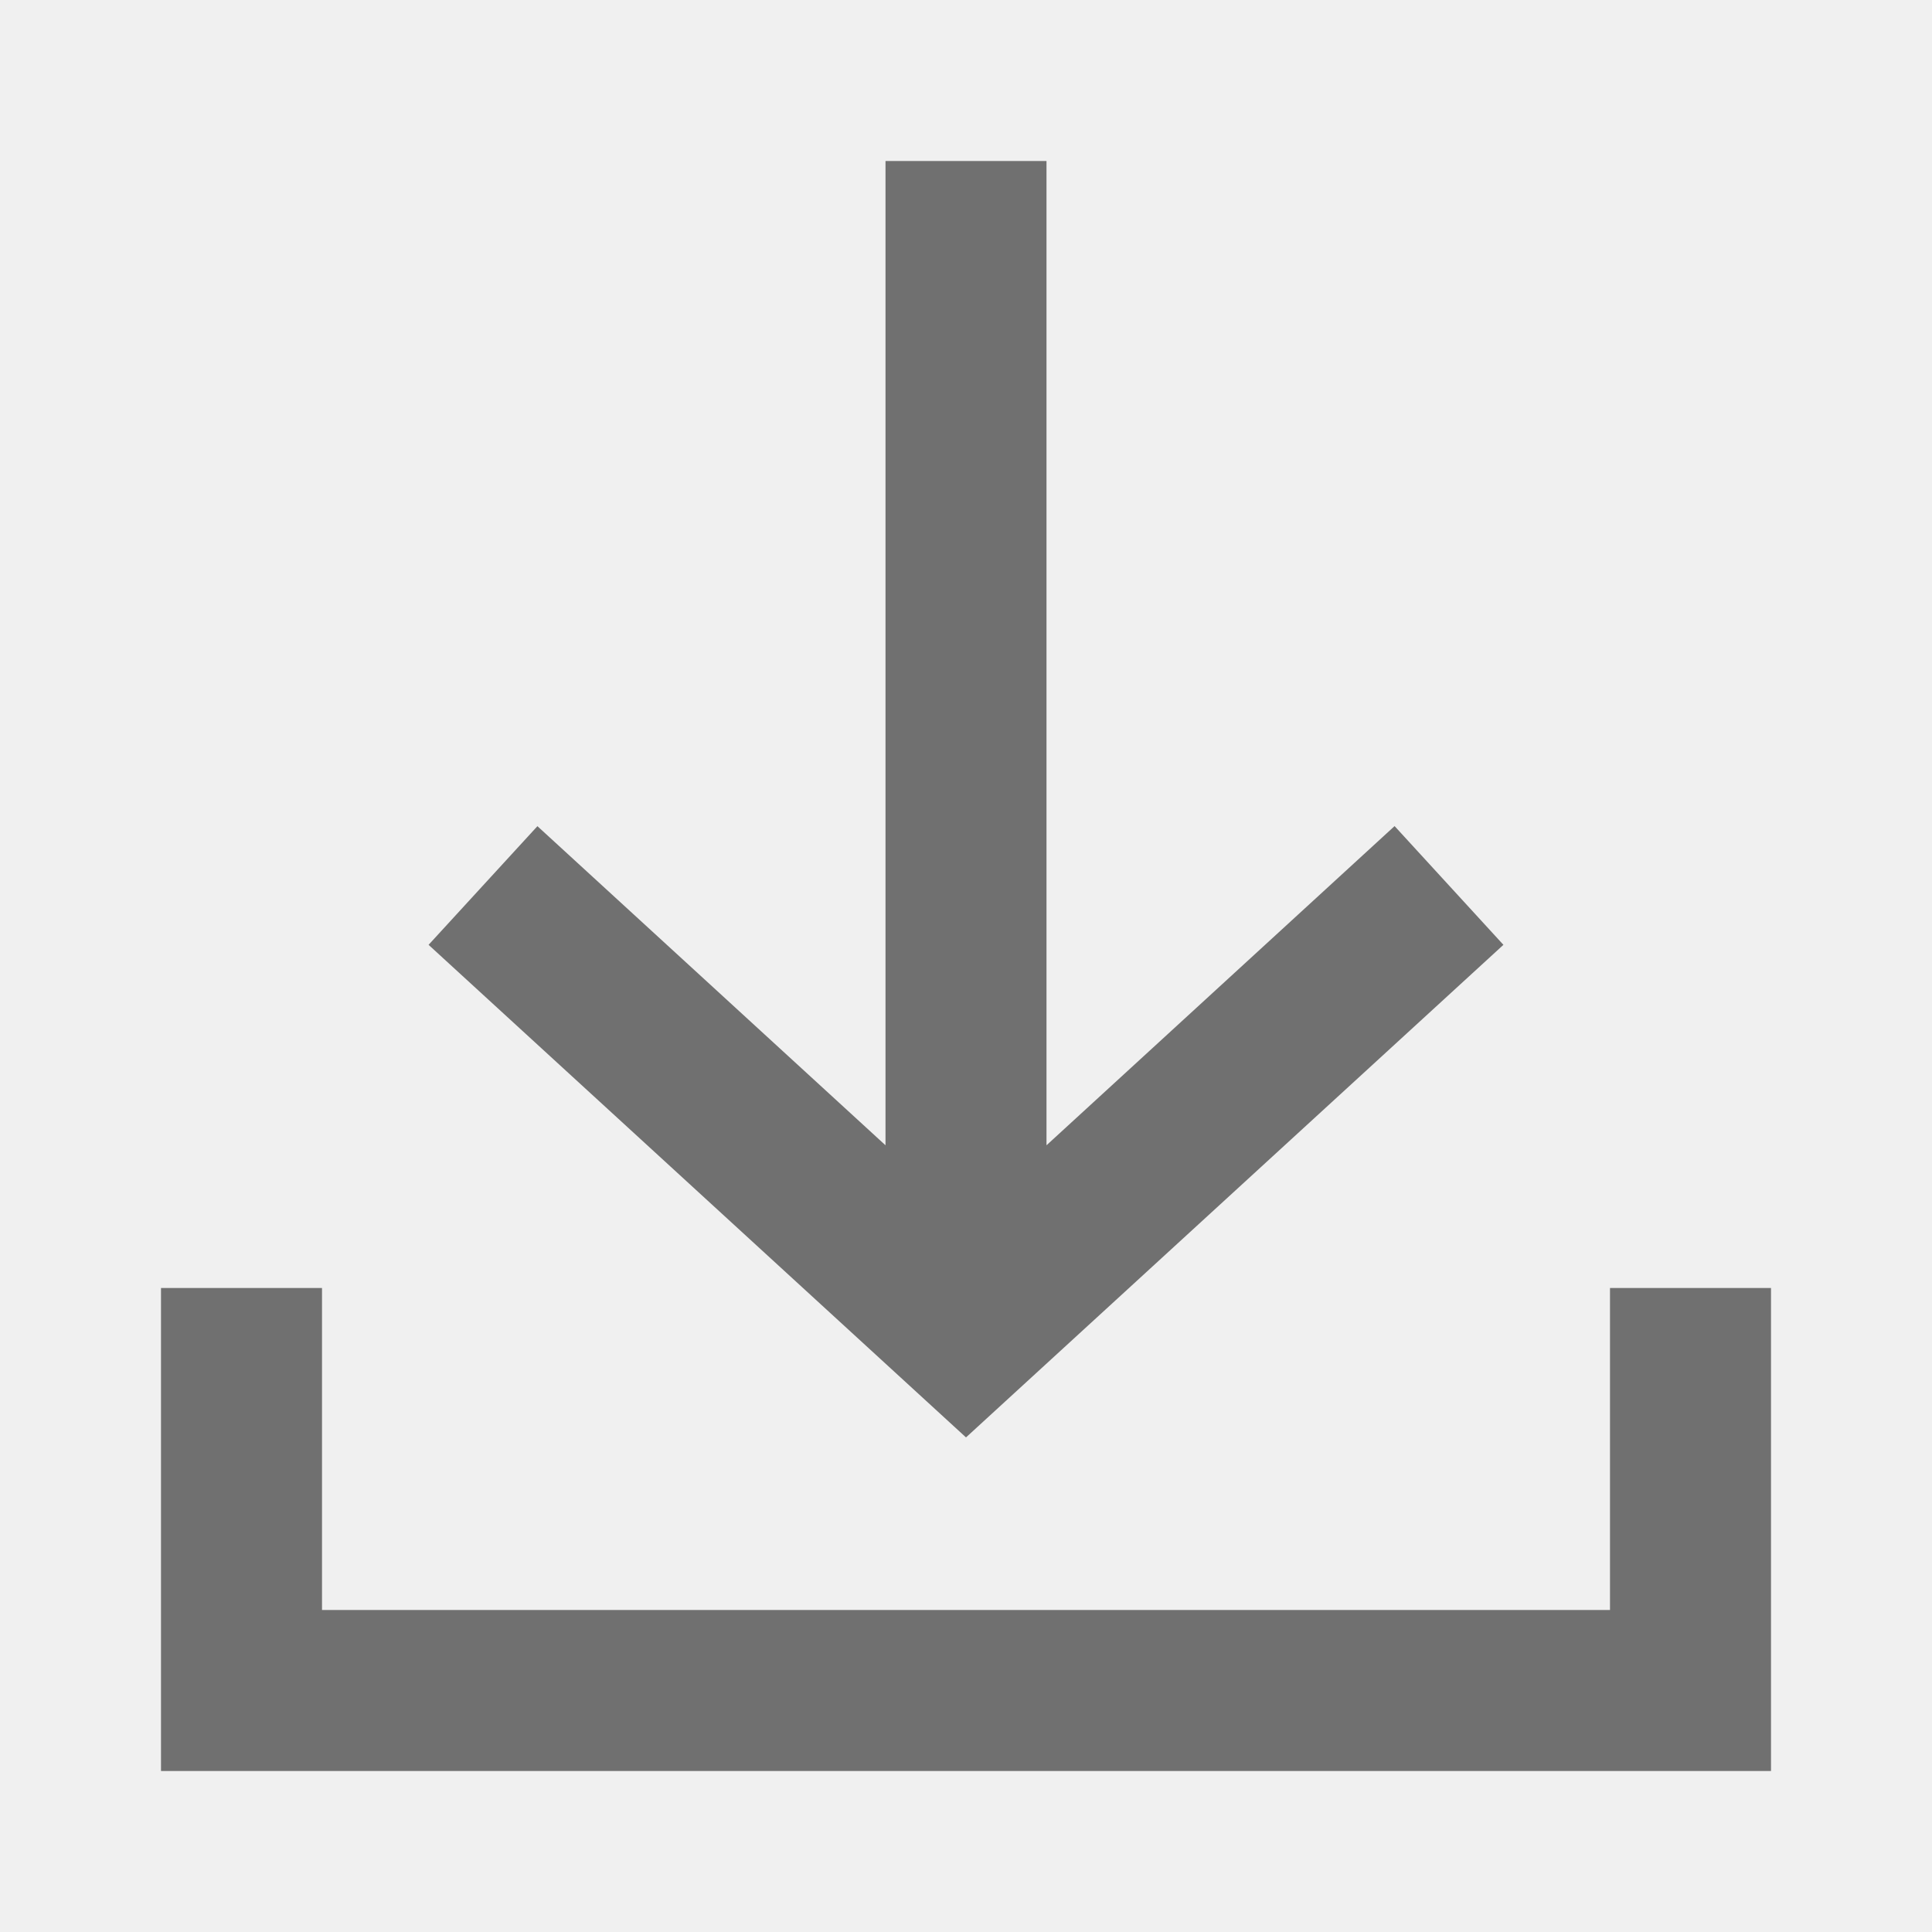
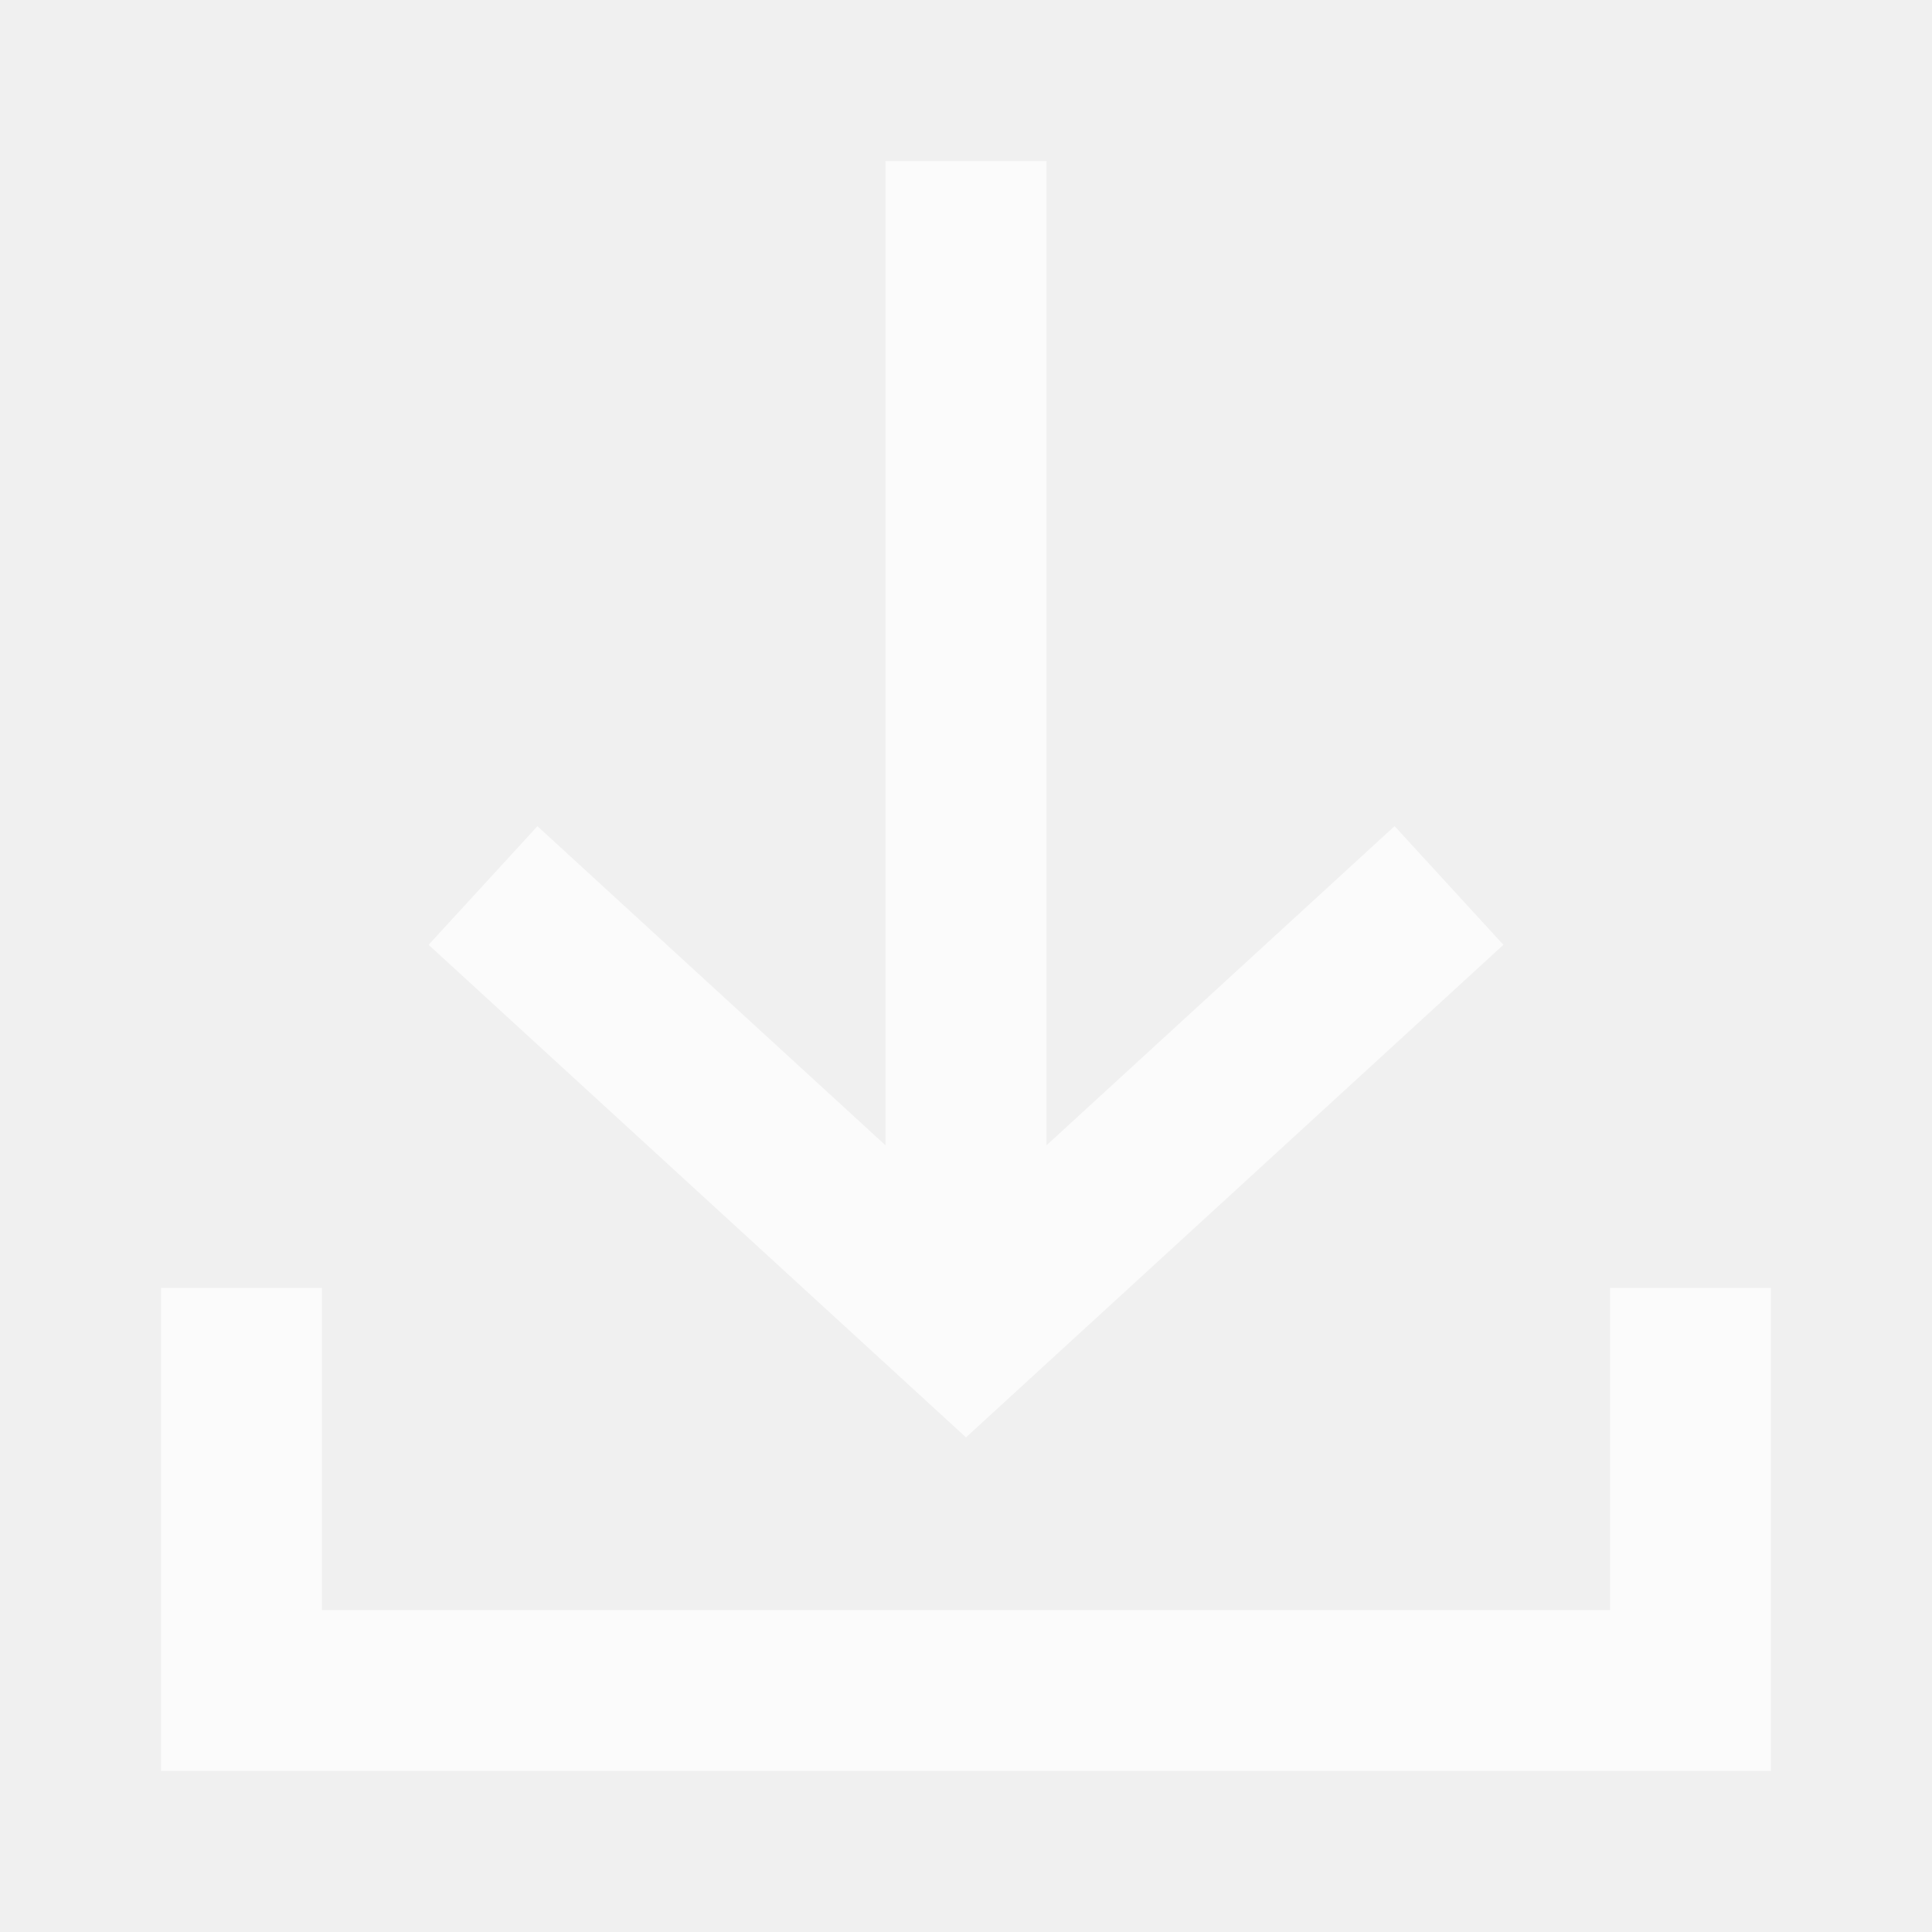
- <svg xmlns="http://www.w3.org/2000/svg" id="ic-transaction-received" width="24" height="24" viewBox="0 0 24 24">
+ <svg xmlns="http://www.w3.org/2000/svg" width="24" height="24" viewBox="0 0 24 24">
  <defs>
    <style type="text/css">
-             .cls-1{fill:#707070}.cls-2{fill:none}
+             .cls-1{opacity:.7}.cls-2{fill:#fff}.cls-3{fill:none}
        </style>
  </defs>
-   <g id="Group_8834" data-name="Group 8834">
-     <path id="Path_18892" d="M18.676 11.737l-1.352-1.475L13 14.227V2h-2v12.227l-4.324-3.964-1.352 1.474L12 17.856z" class="cls-1" data-name="Path 18892" />
-     <path id="Path_18893" d="M20 16v4H4v-4H2v6h20v-6z" class="cls-1" data-name="Path 18893" />
+   <g id="ic-transaction-received" class="cls-1">
+     <g id="Group_8834" data-name="Group 8834">
+       <path id="Path_18892" d="M18.676 11.737l-1.352-1.475L13 14.227V2h-2v12.227l-4.324-3.964-1.352 1.474L12 17.856z" class="cls-2" data-name="Path 18892" />
+       <path id="Path_18893" d="M20 16v4H4v-4H2v6h20v-6z" class="cls-2" data-name="Path 18893" />
+     </g>
+     <path id="Rectangle_4413" d="M0 0h24v24H0z" class="cls-3" data-name="Rectangle 4413" />
  </g>
-   <path id="Rectangle_4413" d="M0 0h24v24H0z" class="cls-2" data-name="Rectangle 4413" />
</svg>
